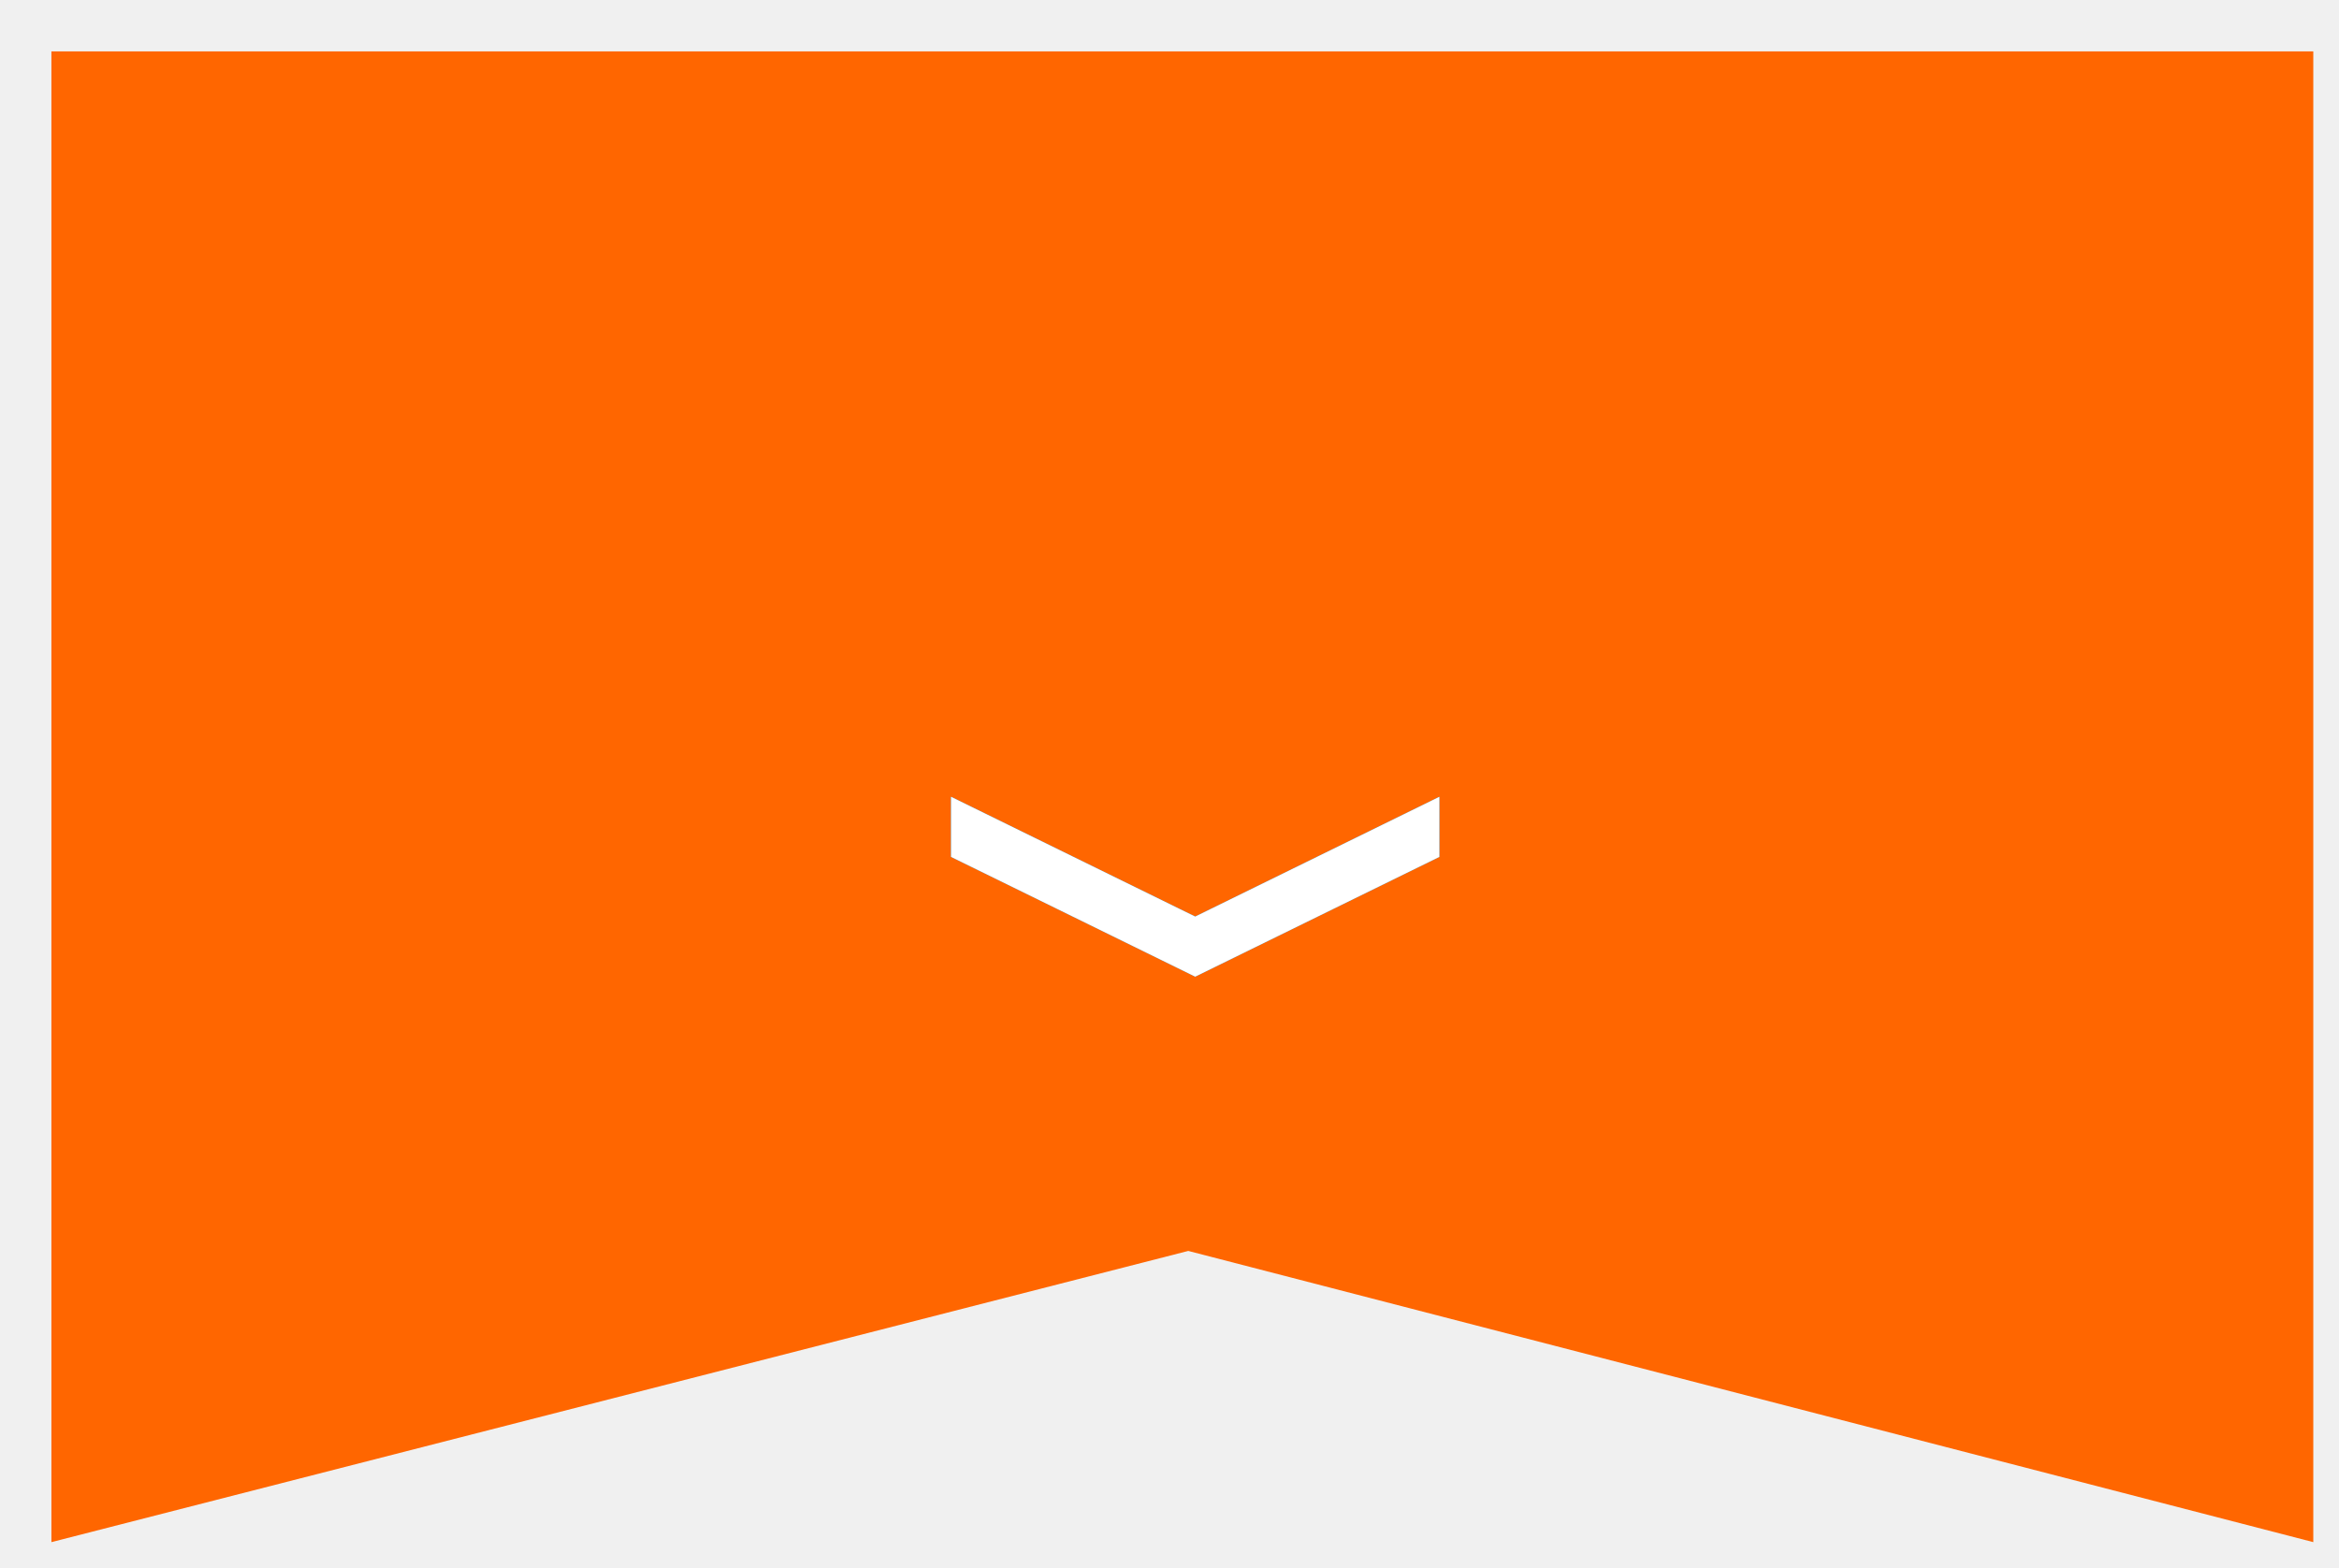
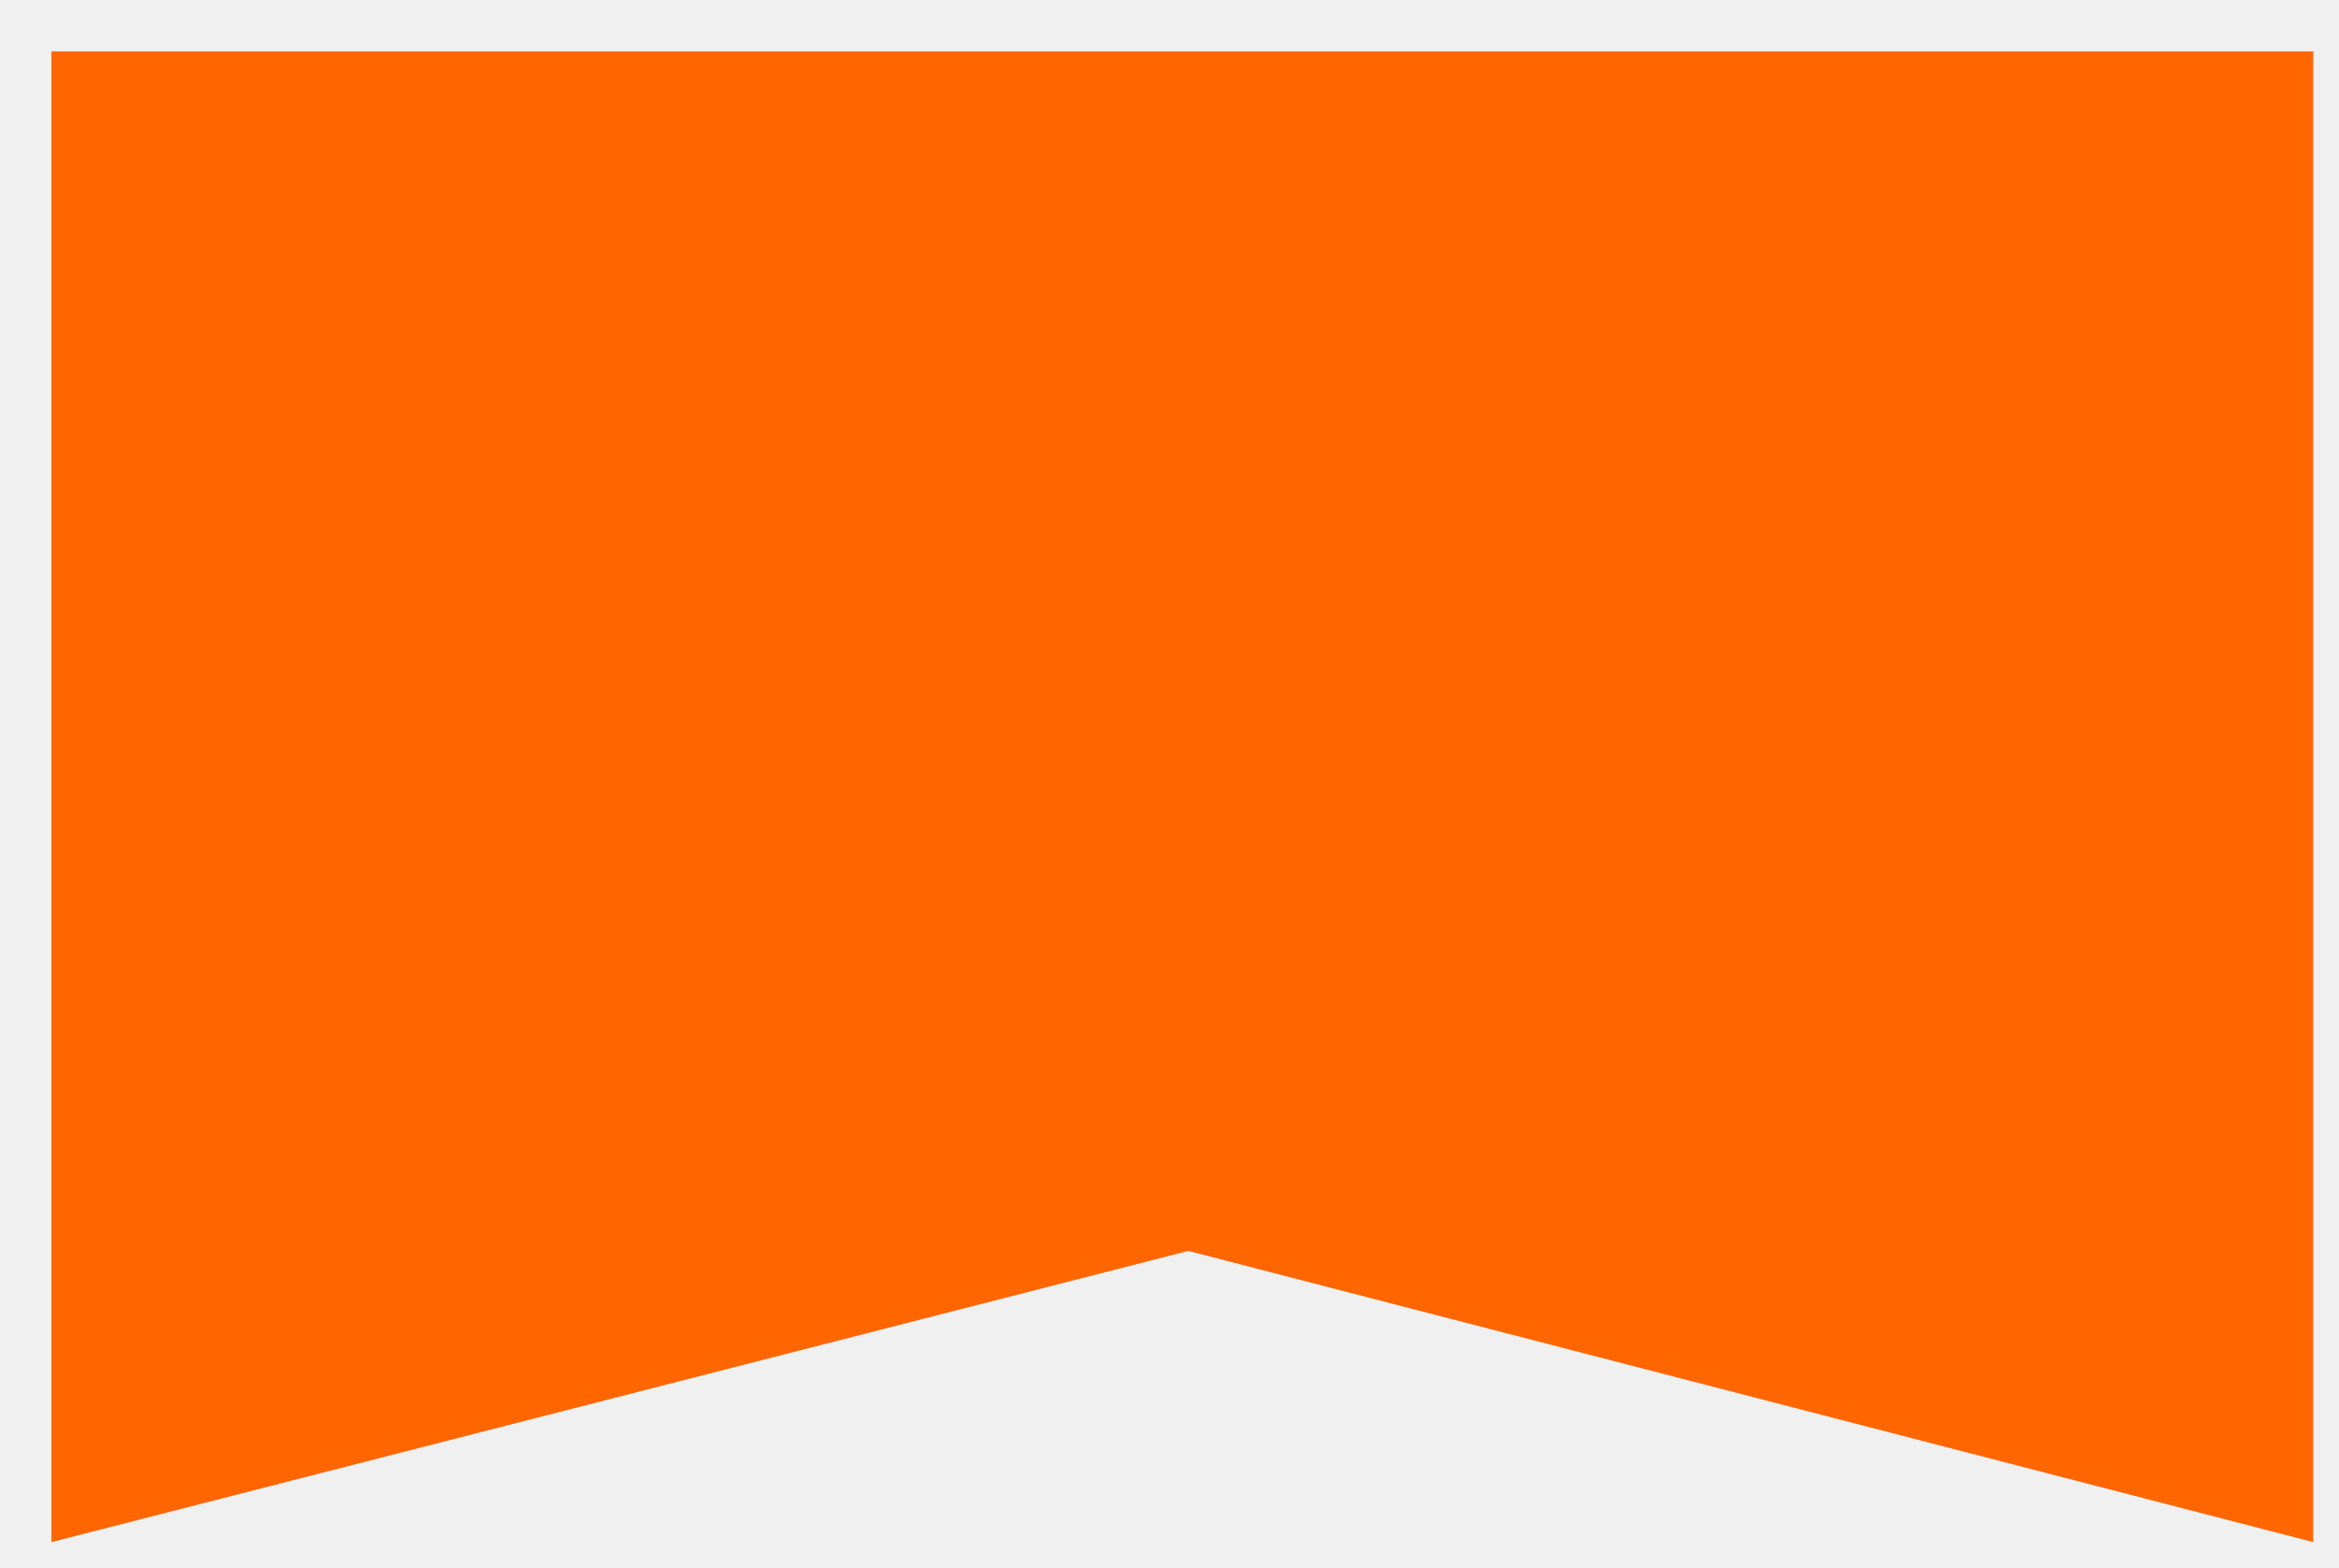
<svg xmlns="http://www.w3.org/2000/svg" xmlns:xlink="http://www.w3.org/1999/xlink" width="91" height="61" viewBox="0 0 91 61">
  <defs>
    <path id="1ei7a" d="M116 2695h88v58l-43.77-11.33L116 2753z" />
    <path id="1ei7b" d="M151 2724l9.5 4.66 9.5-4.66v2.34l-9.5 4.66-5.4-2.65-4.1-2.01z" />
  </defs>
  <g>
    <g transform="translate(-114 -2693)">
      <use fill="#f60" xlink:href="#1ei7a" />
    </g>
-     <g transform="translate(-114 -2693)">
-       <use fill="#1791d5" xlink:href="#1ei7b" />
-       <use fill="#fff" xlink:href="#1ei7b" />
-     </g>
  </g>
</svg>
